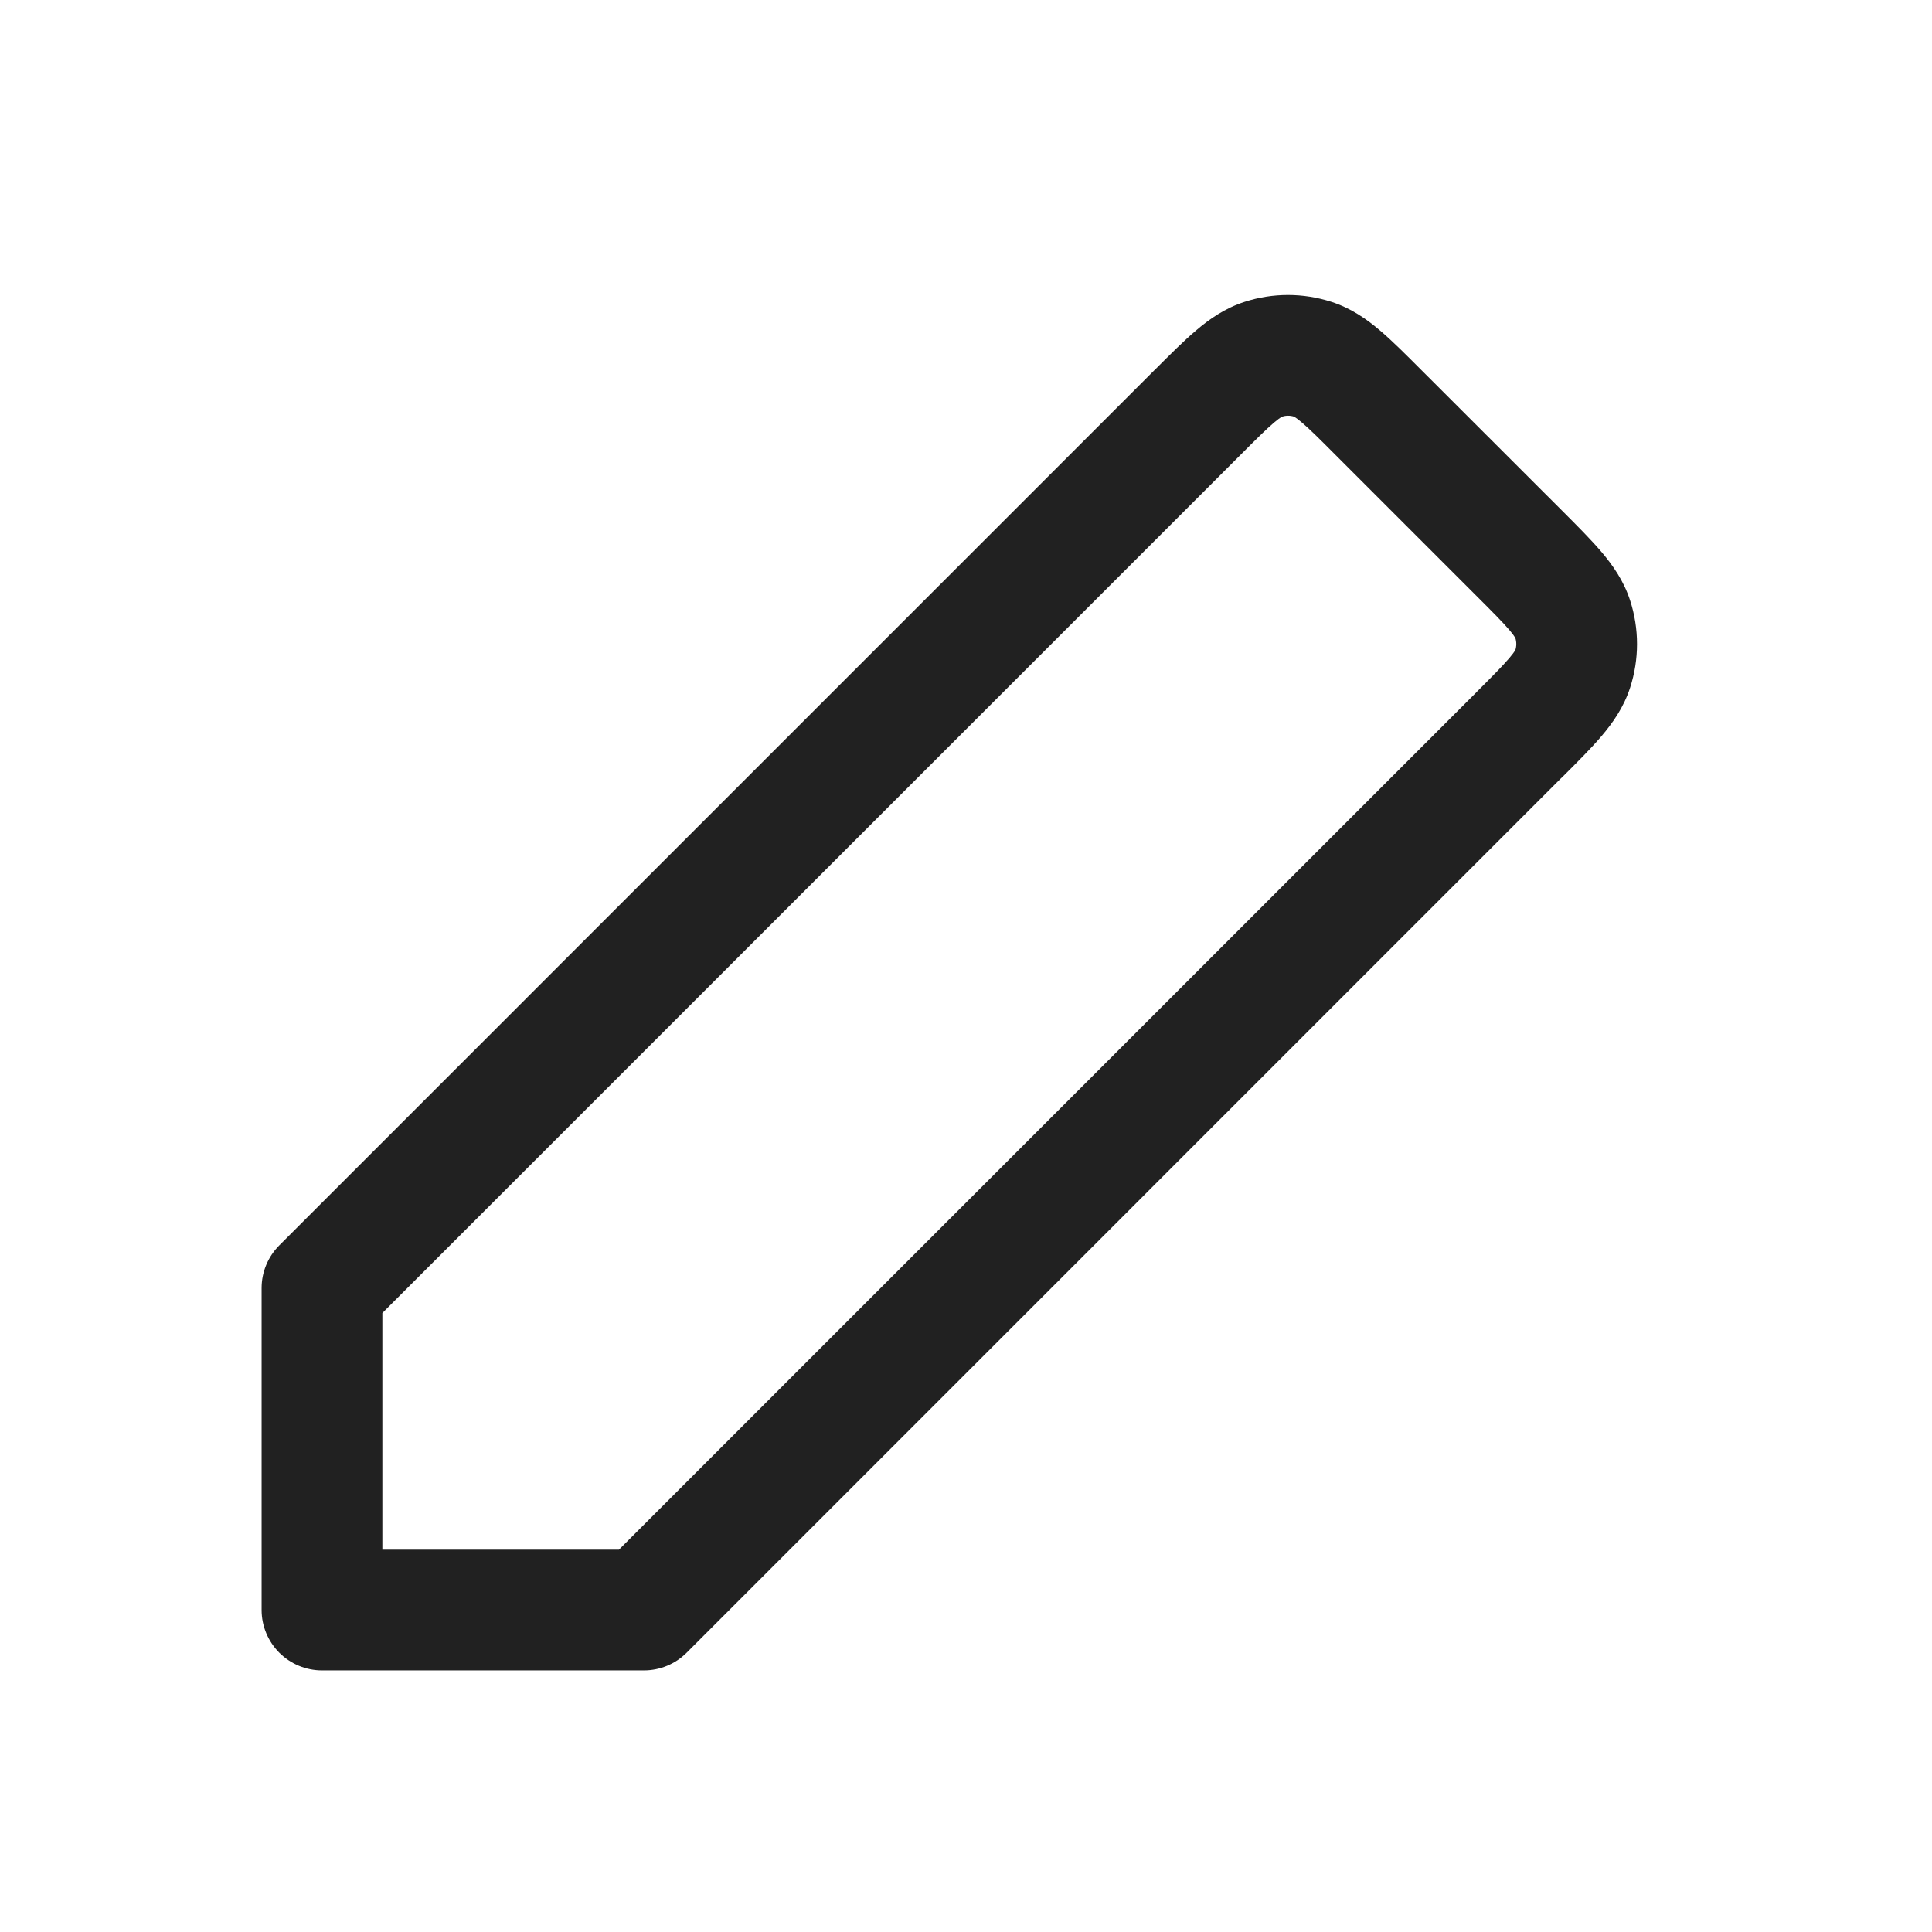
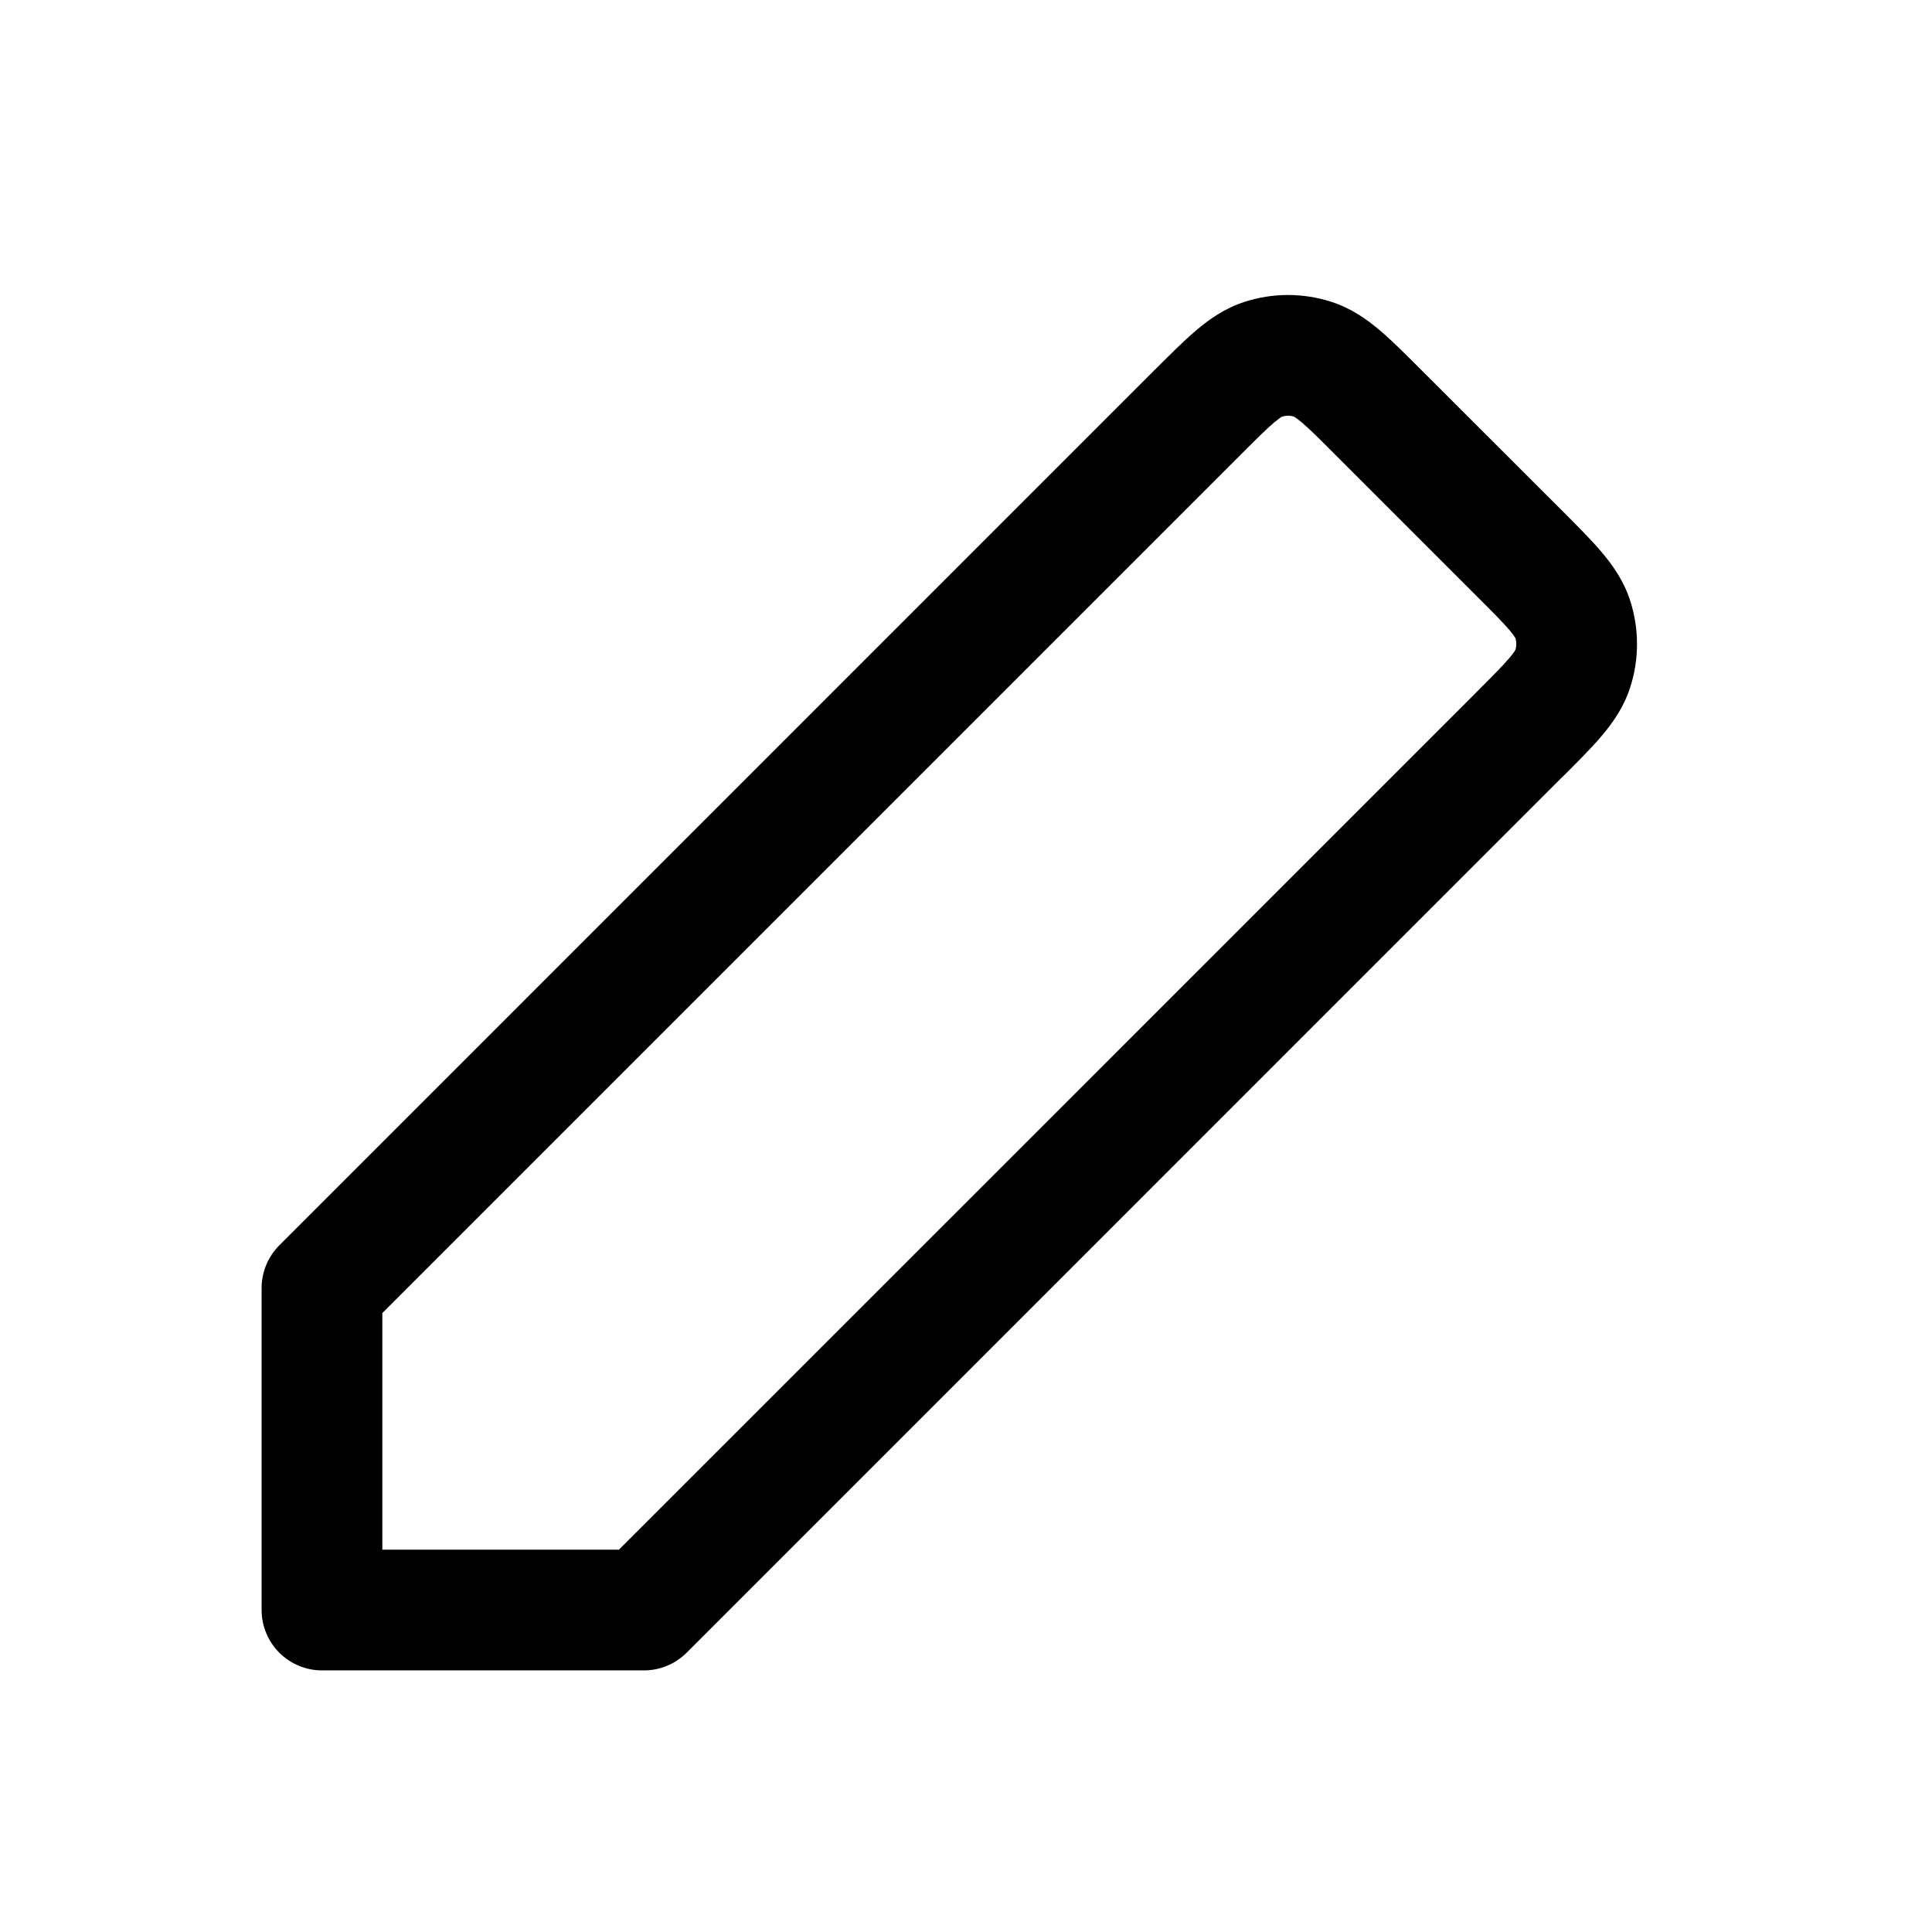
- <svg xmlns="http://www.w3.org/2000/svg" width="32" height="32" viewBox="0 0 32 32" fill="none">
-   <path d="M20.613 5C21.081 4.848 21.585 4.848 22.054 5C22.381 5.106 22.639 5.288 22.856 5.473C23.064 5.649 23.294 5.881 23.545 6.132L25.866 8.451C26.118 8.703 26.35 8.935 26.527 9.143C26.711 9.361 26.894 9.618 27 9.946C27.152 10.415 27.152 10.92 27 11.389C26.894 11.716 26.712 11.973 26.528 12.19C26.351 12.399 26.118 12.63 25.866 12.882H25.864L11.373 27.374C11.186 27.561 10.931 27.667 10.666 27.667H5.333C5.068 27.667 4.814 27.561 4.626 27.374C4.439 27.186 4.333 26.932 4.333 26.667V21.334C4.333 21.069 4.439 20.814 4.626 20.627L19.122 6.13L19.125 6.128C19.375 5.878 19.604 5.648 19.811 5.473C20.028 5.288 20.285 5.106 20.613 5ZM21.437 6.902C21.37 6.88 21.298 6.881 21.231 6.902C21.254 6.895 21.227 6.894 21.105 6.997C20.973 7.108 20.809 7.272 20.534 7.547L6.333 21.748V25.667H10.252L24.451 11.469L24.46 11.459L24.461 11.458C24.731 11.188 24.892 11.026 25.002 10.896C25.106 10.774 25.105 10.747 25.098 10.77C25.12 10.703 25.12 10.631 25.098 10.564C25.105 10.587 25.106 10.56 25.002 10.437C24.89 10.306 24.727 10.141 24.451 9.866L22.131 7.546C21.857 7.271 21.693 7.108 21.562 6.997C21.439 6.893 21.413 6.895 21.437 6.902Z" fill="#212121" />
+ <svg xmlns="http://www.w3.org/2000/svg" viewBox="0 0 32 32">
+   <path d="M20.613 5C21.081 4.848 21.585 4.848 22.054 5C22.381 5.106 22.639 5.288 22.856 5.473C23.064 5.649 23.294 5.881 23.545 6.132L25.866 8.451C26.118 8.703 26.35 8.935 26.527 9.143C26.711 9.361 26.894 9.618 27 9.946C27.152 10.415 27.152 10.92 27 11.389C26.894 11.716 26.712 11.973 26.528 12.19C26.351 12.399 26.118 12.63 25.866 12.882H25.864L11.373 27.374C11.186 27.561 10.931 27.667 10.666 27.667H5.333C5.068 27.667 4.814 27.561 4.626 27.374C4.439 27.186 4.333 26.932 4.333 26.667V21.334C4.333 21.069 4.439 20.814 4.626 20.627L19.122 6.13L19.125 6.128C19.375 5.878 19.604 5.648 19.811 5.473C20.028 5.288 20.285 5.106 20.613 5ZM21.437 6.902C21.37 6.88 21.298 6.881 21.231 6.902C21.254 6.895 21.227 6.894 21.105 6.997C20.973 7.108 20.809 7.272 20.534 7.547L6.333 21.748V25.667H10.252L24.451 11.469L24.46 11.459L24.461 11.458C24.731 11.188 24.892 11.026 25.002 10.896C25.106 10.774 25.105 10.747 25.098 10.77C25.12 10.703 25.12 10.631 25.098 10.564C25.105 10.587 25.106 10.56 25.002 10.437C24.89 10.306 24.727 10.141 24.451 9.866L22.131 7.546C21.857 7.271 21.693 7.108 21.562 6.997C21.439 6.893 21.413 6.895 21.437 6.902Z" />
</svg>
